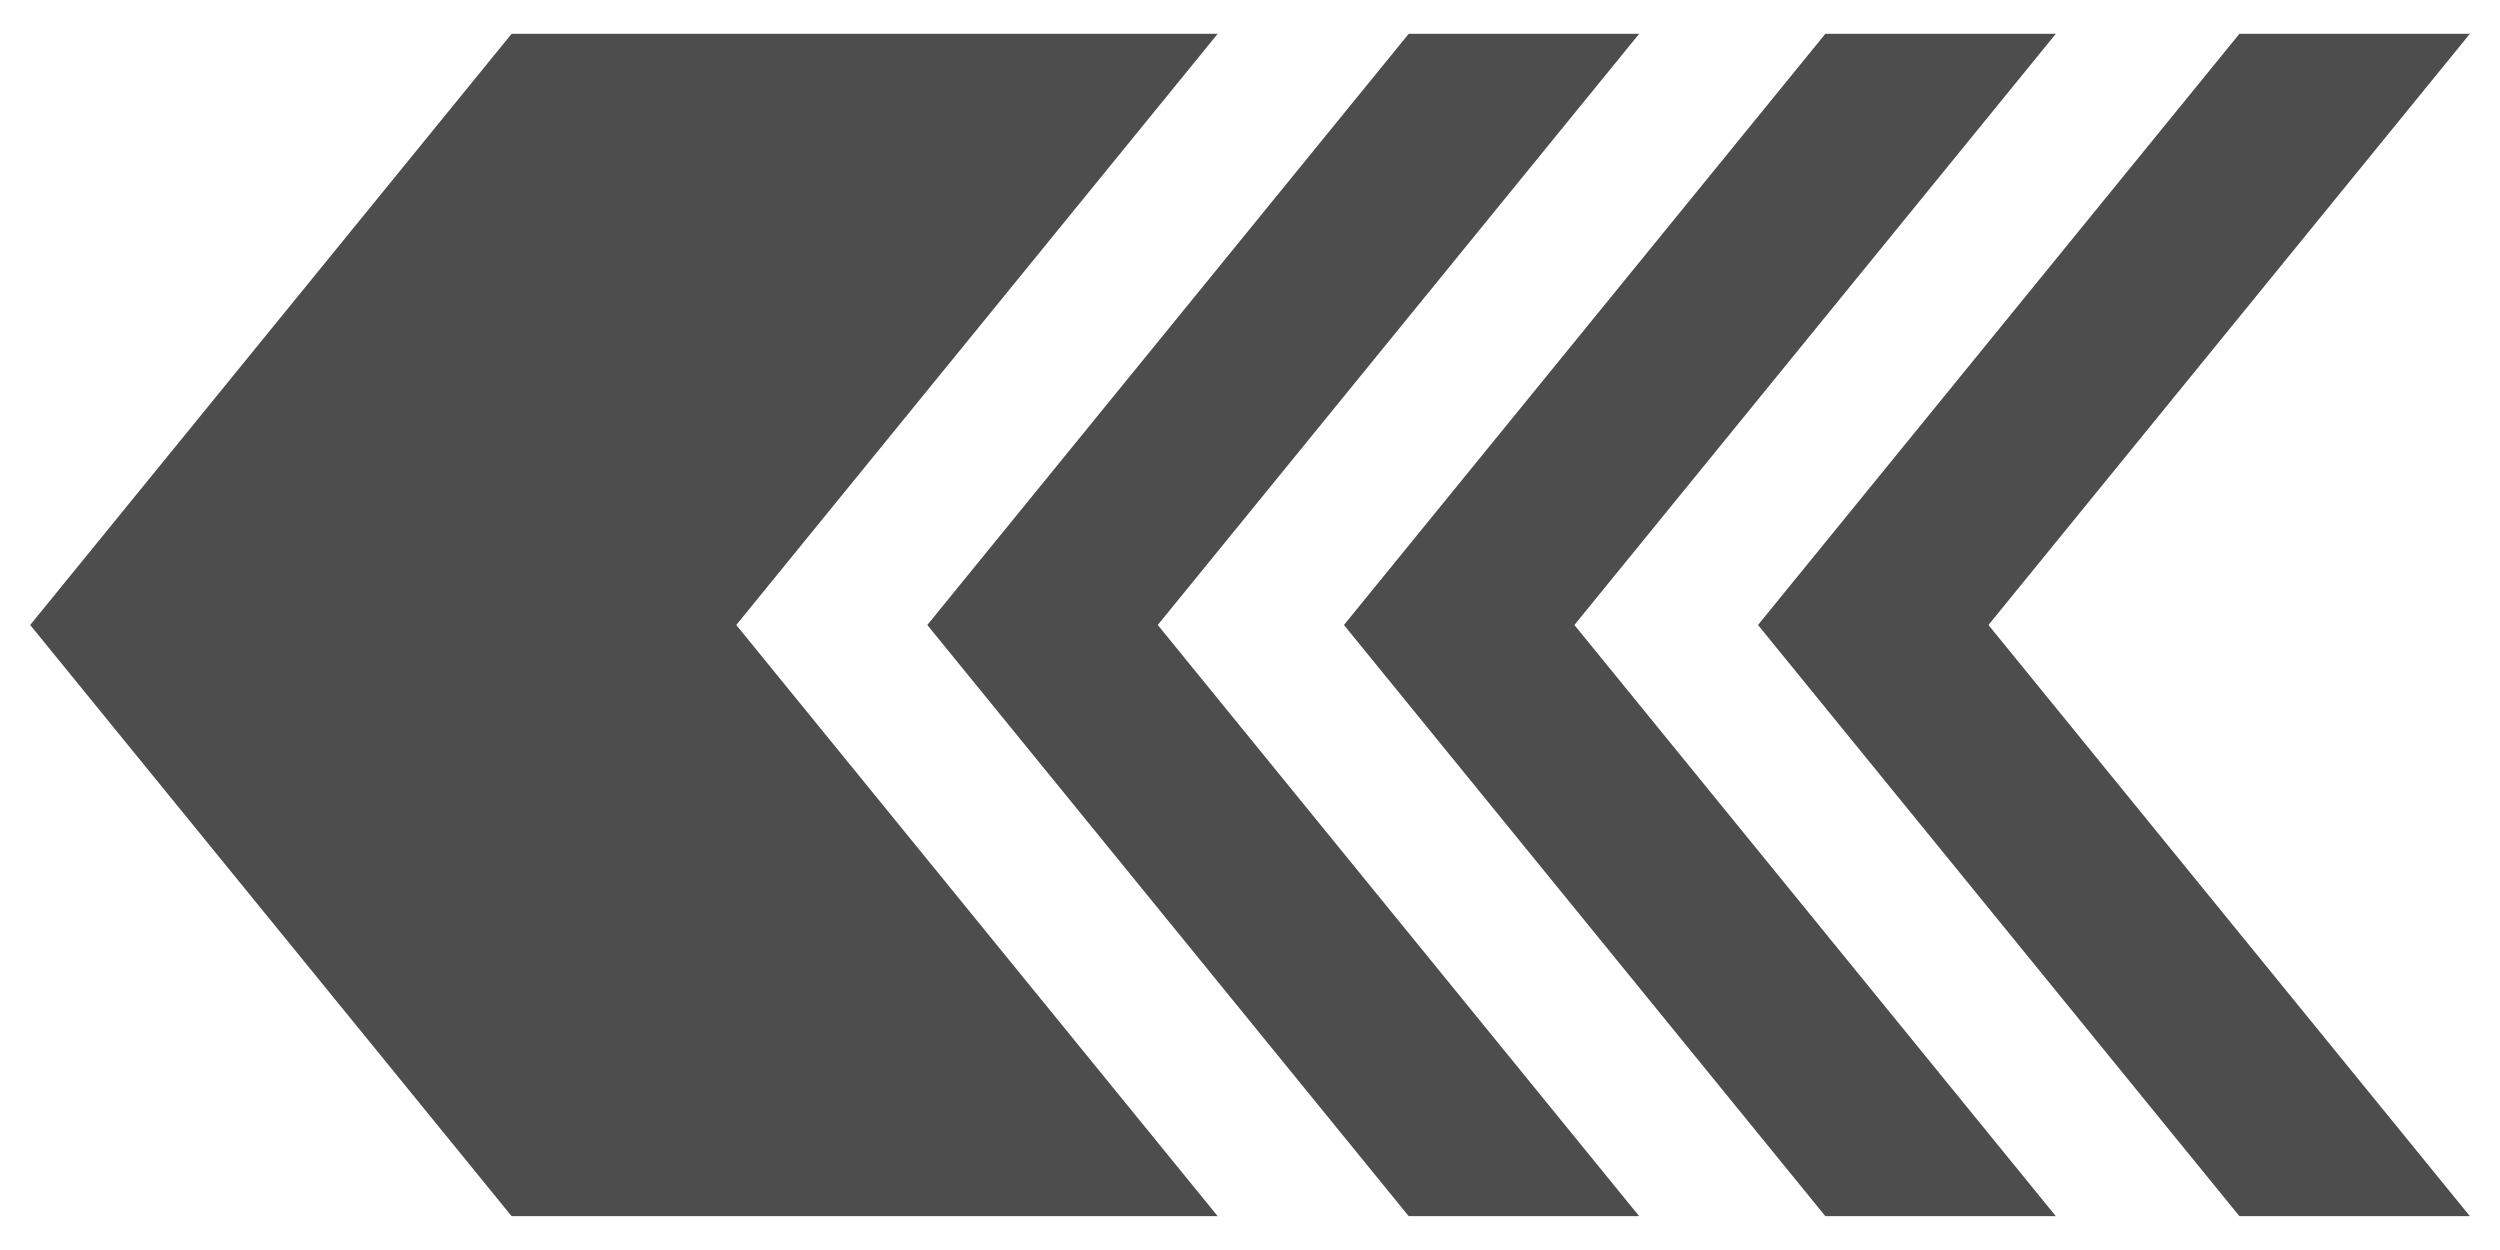
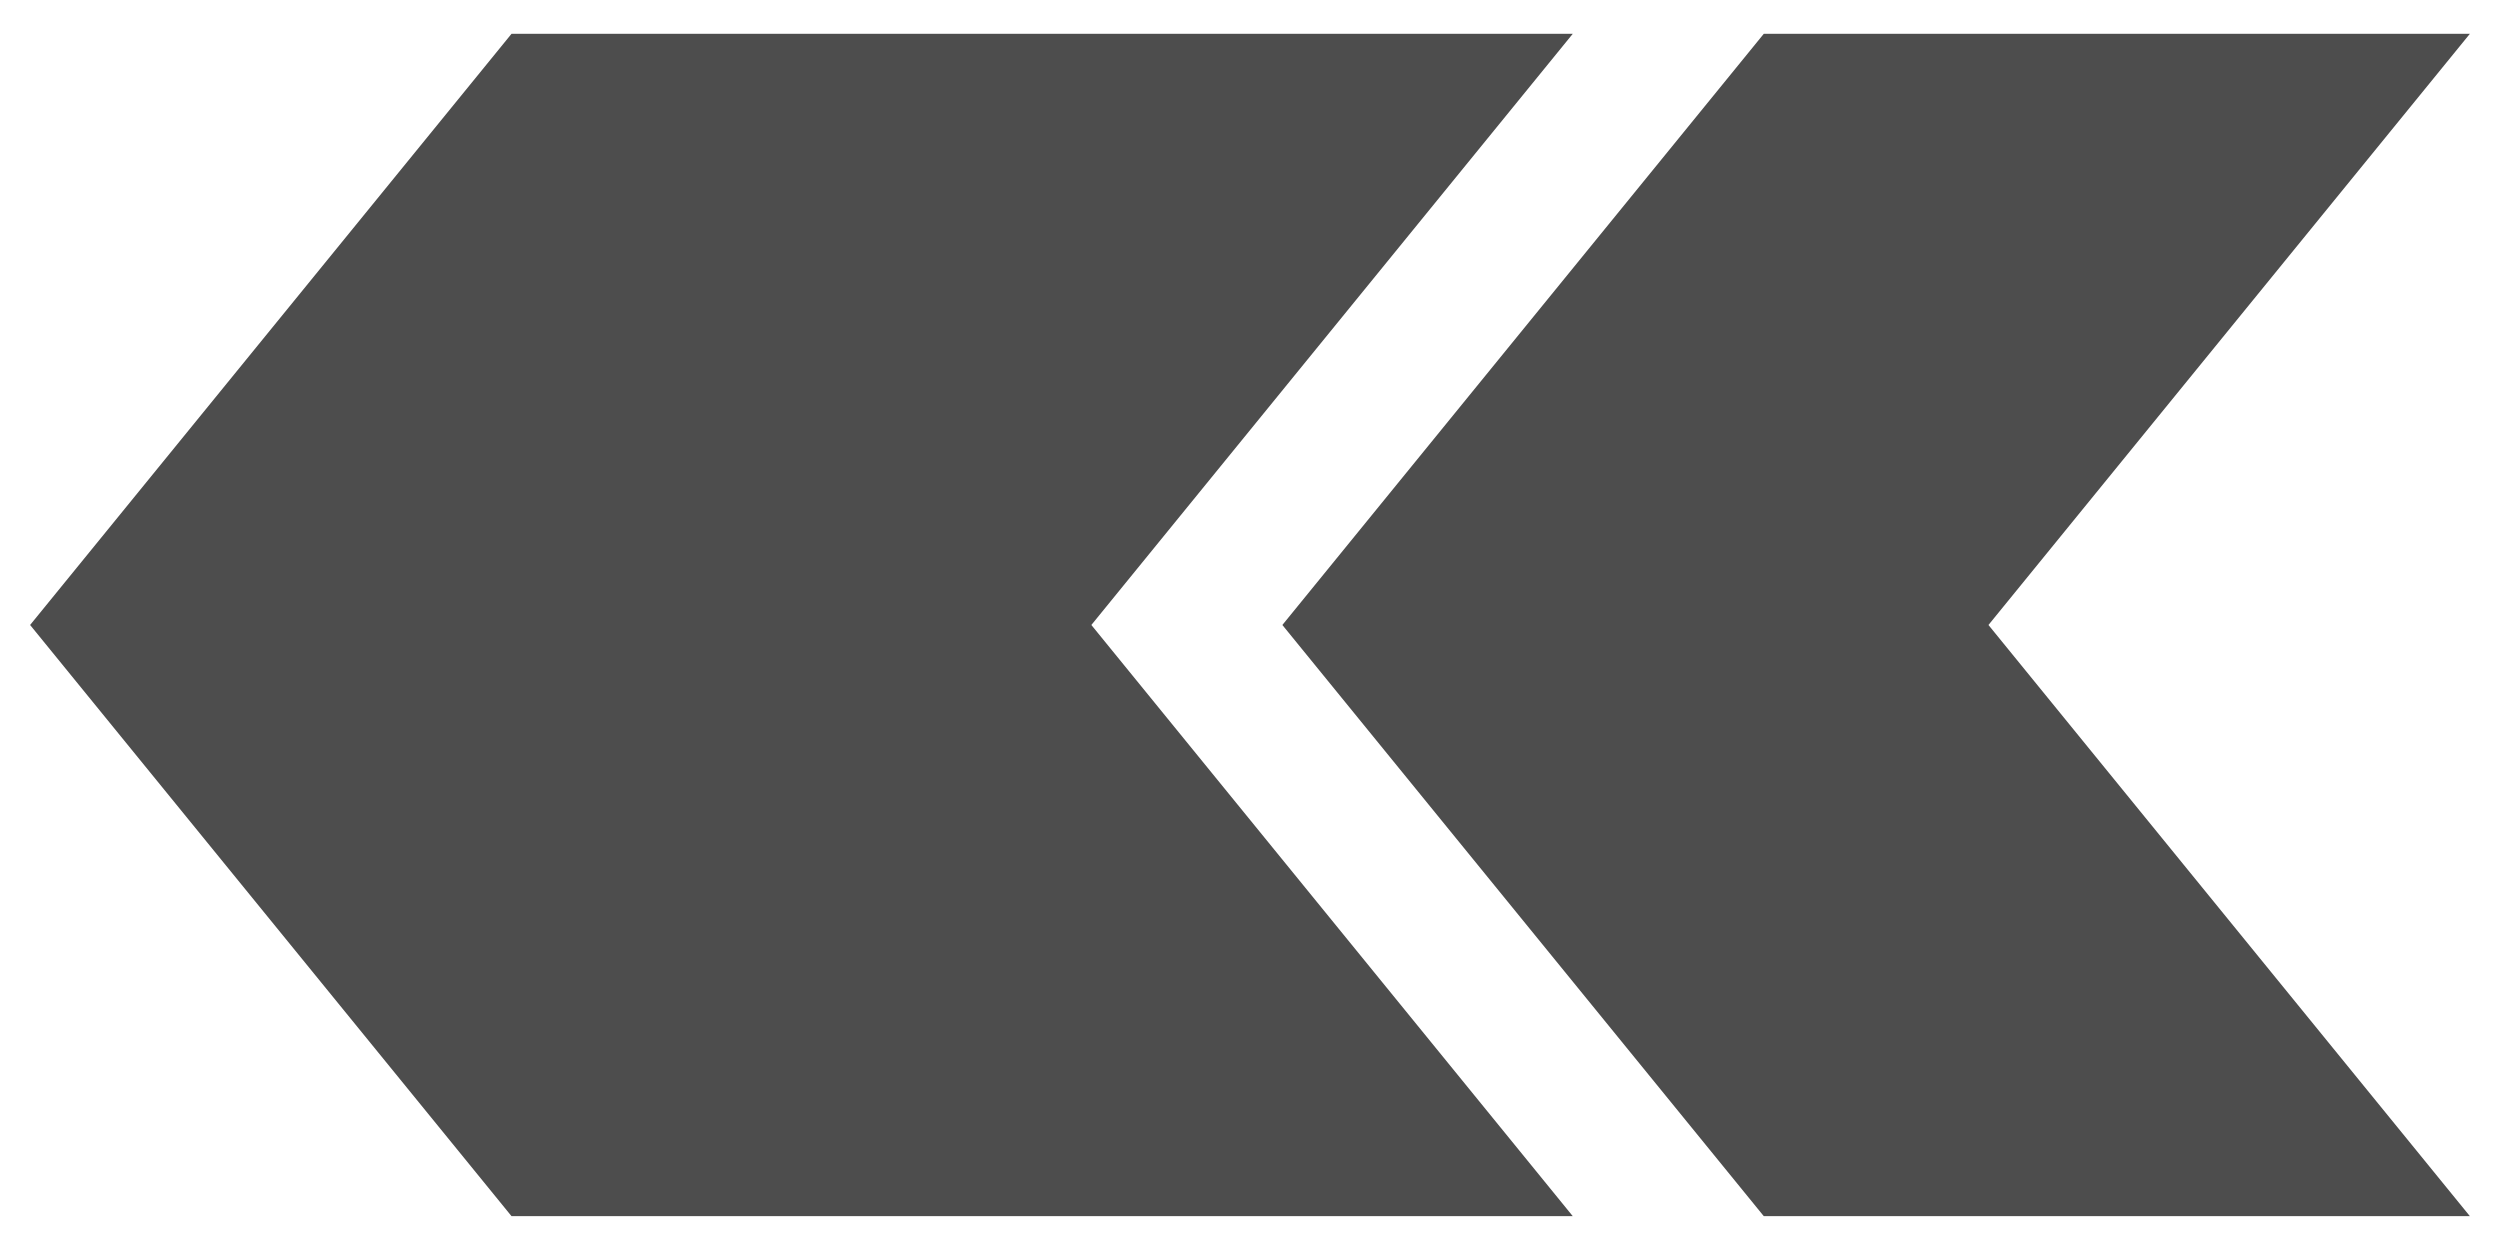
<svg xmlns="http://www.w3.org/2000/svg" width="32mm" height="16mm" viewBox="0 0 32 16" version="1.1" id="svg8">
  <defs id="defs2" />
  <g id="layer1" transform="translate(-95.61135,-75.36963)">
    <g id="g224" transform="translate(0.385702,-0.43256)">
-       <path d="m 101.774,76.235 h 9.038 l -6.162,7.567 6.162,7.567 h -9.038 l -6.162,-7.567 6.162,-7.567" style="fill:#4d4d4d;fill-opacity:1;fill-rule:nonzero;stroke:none;stroke-width:0.035" id="path78" />
-       <path d="m 113.257,76.235 h 2.95 l -6.162,7.567 6.162,7.567 h -2.95 l -6.162,-7.567 6.162,-7.567" style="fill:#4d4d4d;fill-opacity:1;fill-rule:nonzero;stroke:none;stroke-width:0.035" id="path80" />
-       <path d="m 118.59,76.235 h 2.95 l -6.162,7.567 6.162,7.567 h -2.95 l -6.162,-7.567 6.162,-7.567" style="fill:#4d4d4d;fill-opacity:1;fill-rule:nonzero;stroke:none;stroke-width:0.035" id="path82" />
-       <path d="m 123.89,76.235 h 2.95 l -6.162,7.567 6.162,7.567 h -2.95 l -6.162,-7.567 6.162,-7.567" style="fill:#4d4d4d;fill-opacity:1;fill-rule:nonzero;stroke:none;stroke-width:0.035" id="path84" />
+       <path d="m 117.802,76.235 h 9.038 l -6.162,7.567 6.162,7.567 h -9.038 l -6.162,-7.567 6.162,-7.567" style="fill:#4d4d4d;fill-opacity:1;fill-rule:nonzero;stroke:none;stroke-width:0.035" id="path78" />
+       <path d="m 101.773,76.235 h 13.584 l -6.162,7.567 6.162,7.567 h -13.584 l -6.162,-7.567 6.162,-7.567" style="fill:#4d4d4d;fill-opacity:1;fill-rule:nonzero;stroke:none;stroke-width:0.035" id="path80" />
    </g>
  </g>
</svg>
